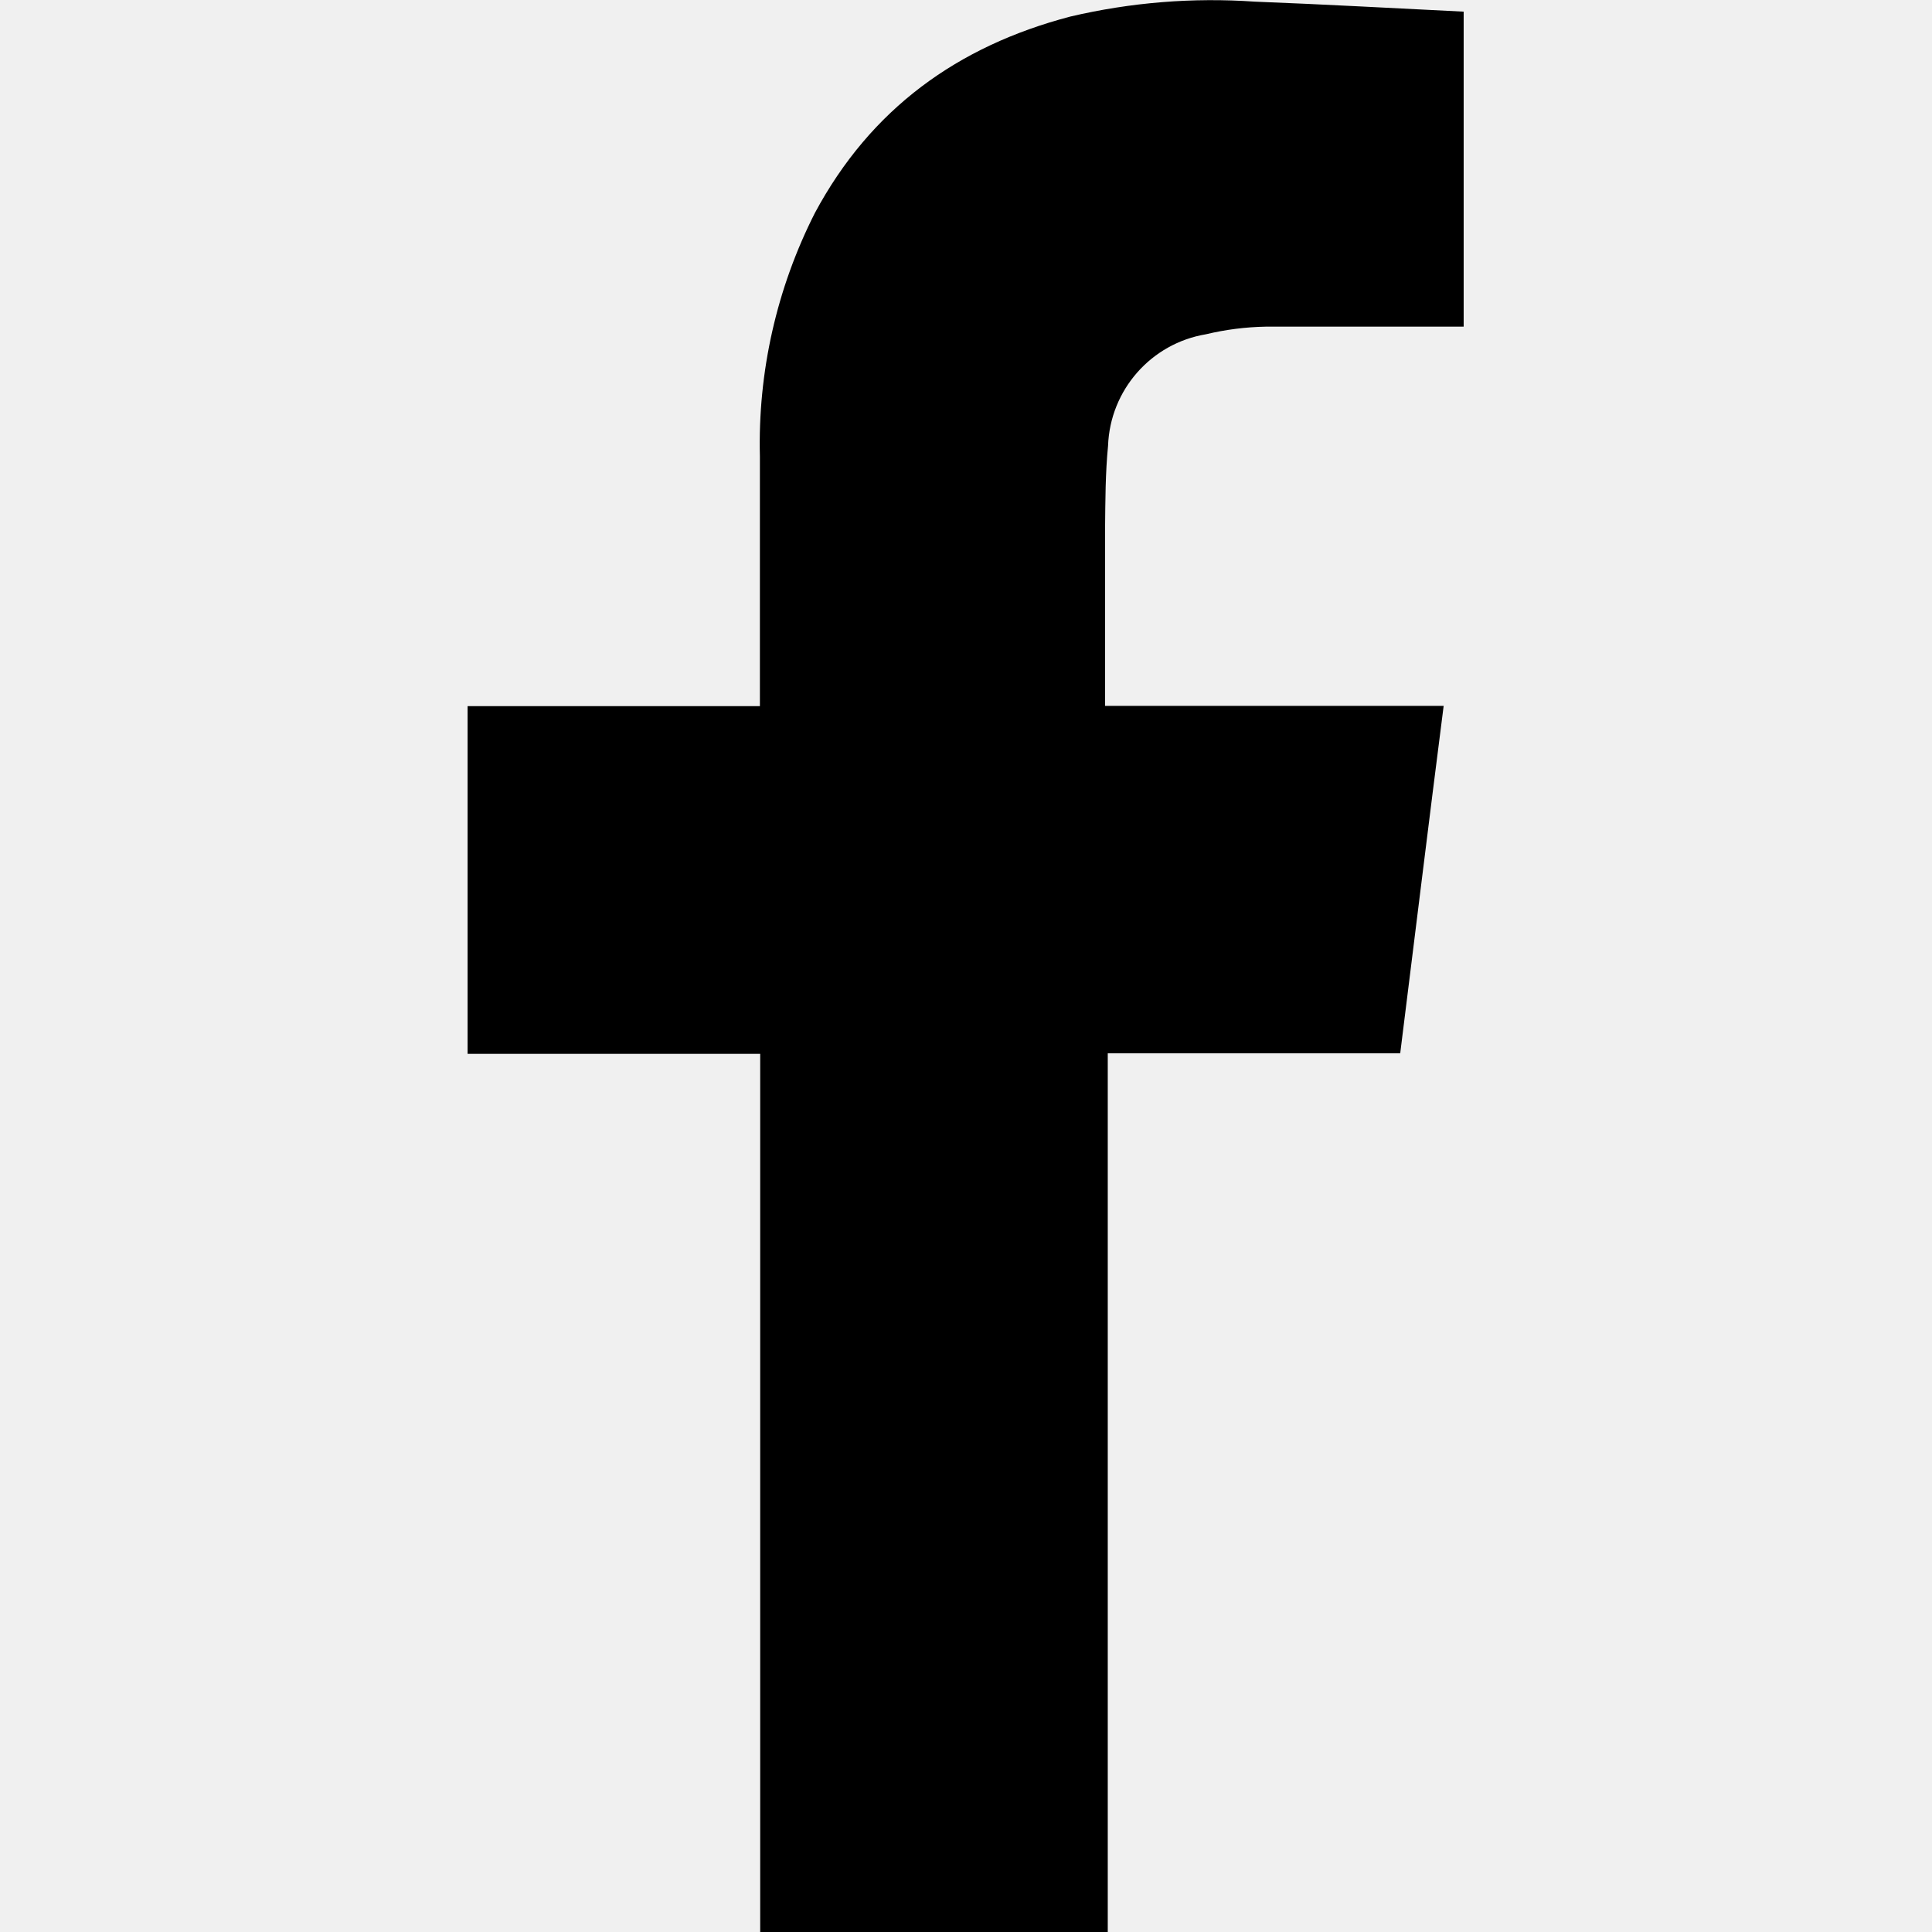
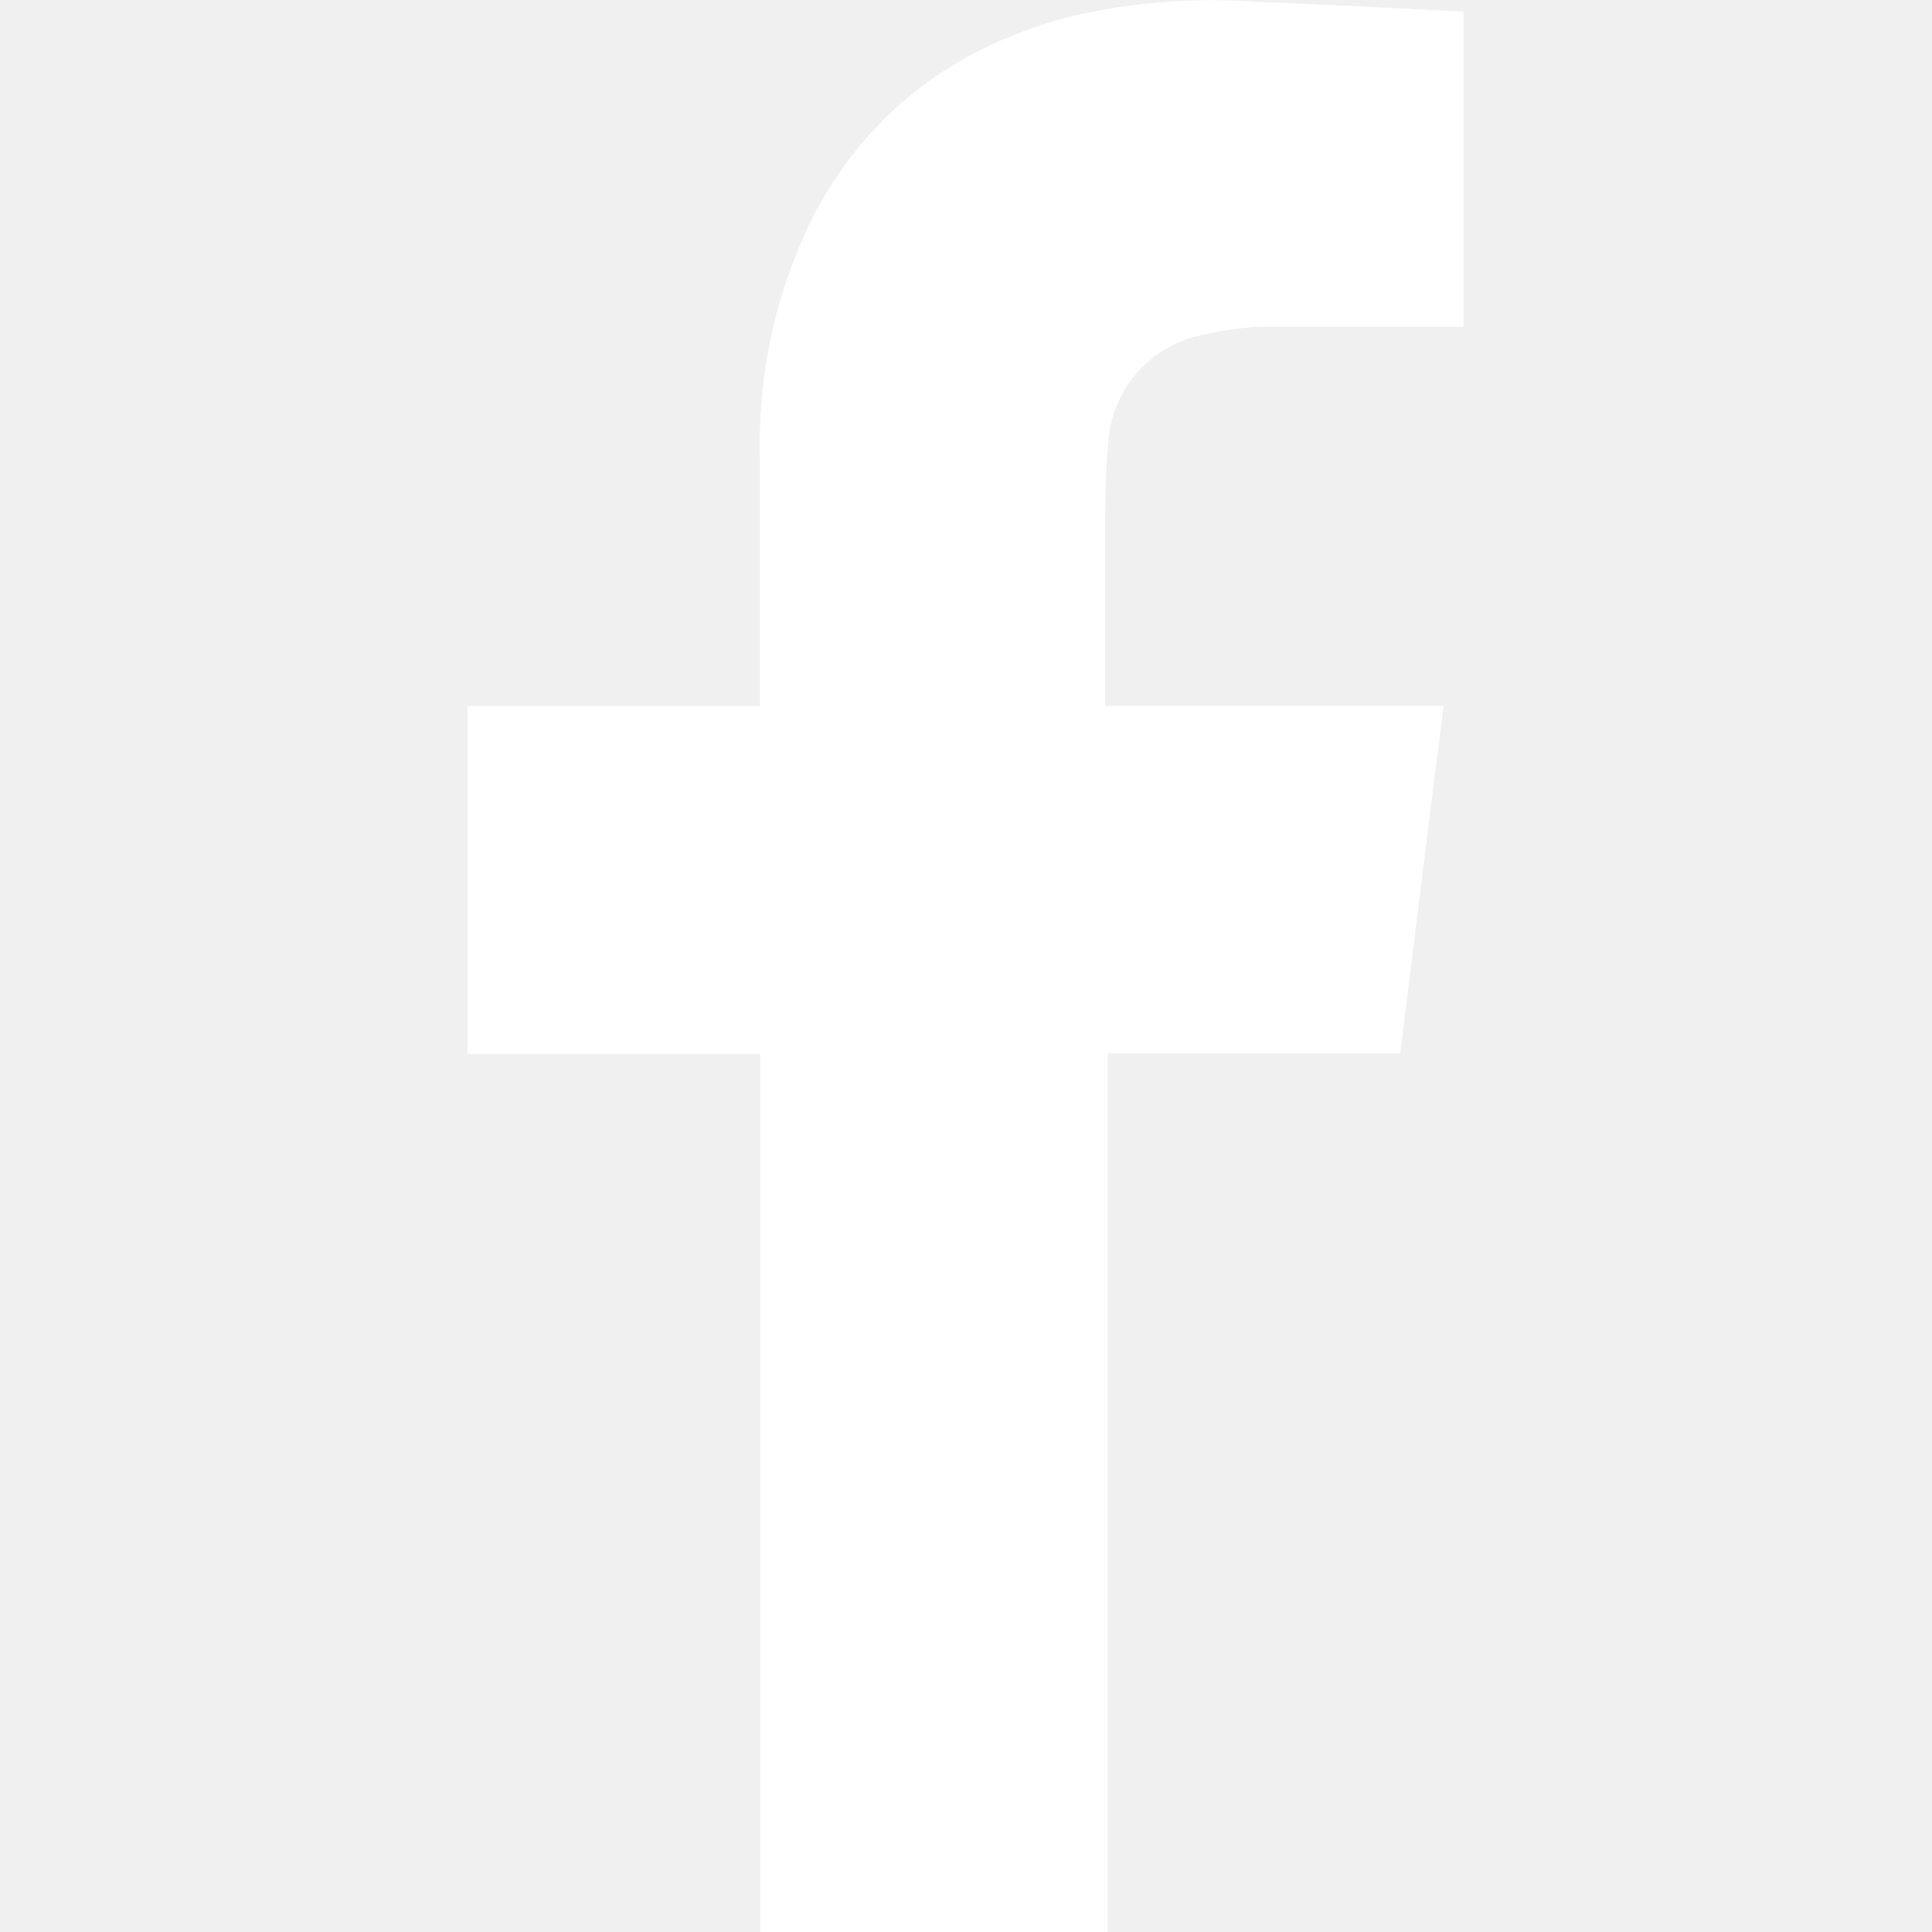
- <svg xmlns="http://www.w3.org/2000/svg" viewBox="0 0 66.77 129.41" fill="#000" width="35px" height="35px">
+ <svg xmlns="http://www.w3.org/2000/svg" viewBox="0 0 66.77 129.41" fill="#fff" width="25px" height="25px">
  <defs />
  <g id="Layer_2" data-name="Layer 2">
    <g id="Layer_1-2" data-name="Layer 1">
      <path class="cls-1" d="M42.88,129.41H19.6V70.59H0V47.3H19.58v-1c0-5.24,0-10.48,0-15.72a34.16,34.16,0,0,1,3.68-16.31C27,7.29,32.82,3.09,40.37,1.11a41.42,41.42,0,0,1,12.35-1c4.66.18,9.32.44,14,.67v21.1h-1c-4.09,0-8.18,0-12.26,0a18.66,18.66,0,0,0-4,.51,7.86,7.86,0,0,0-6.56,7.47c-.18,1.83-.18,3.68-.2,5.53,0,3.61,0,7.21,0,10.82v1.07H65.38c-1,7.81-1.94,15.52-2.91,23.27H42.88Z" />
    </g>
  </g>
</svg>
